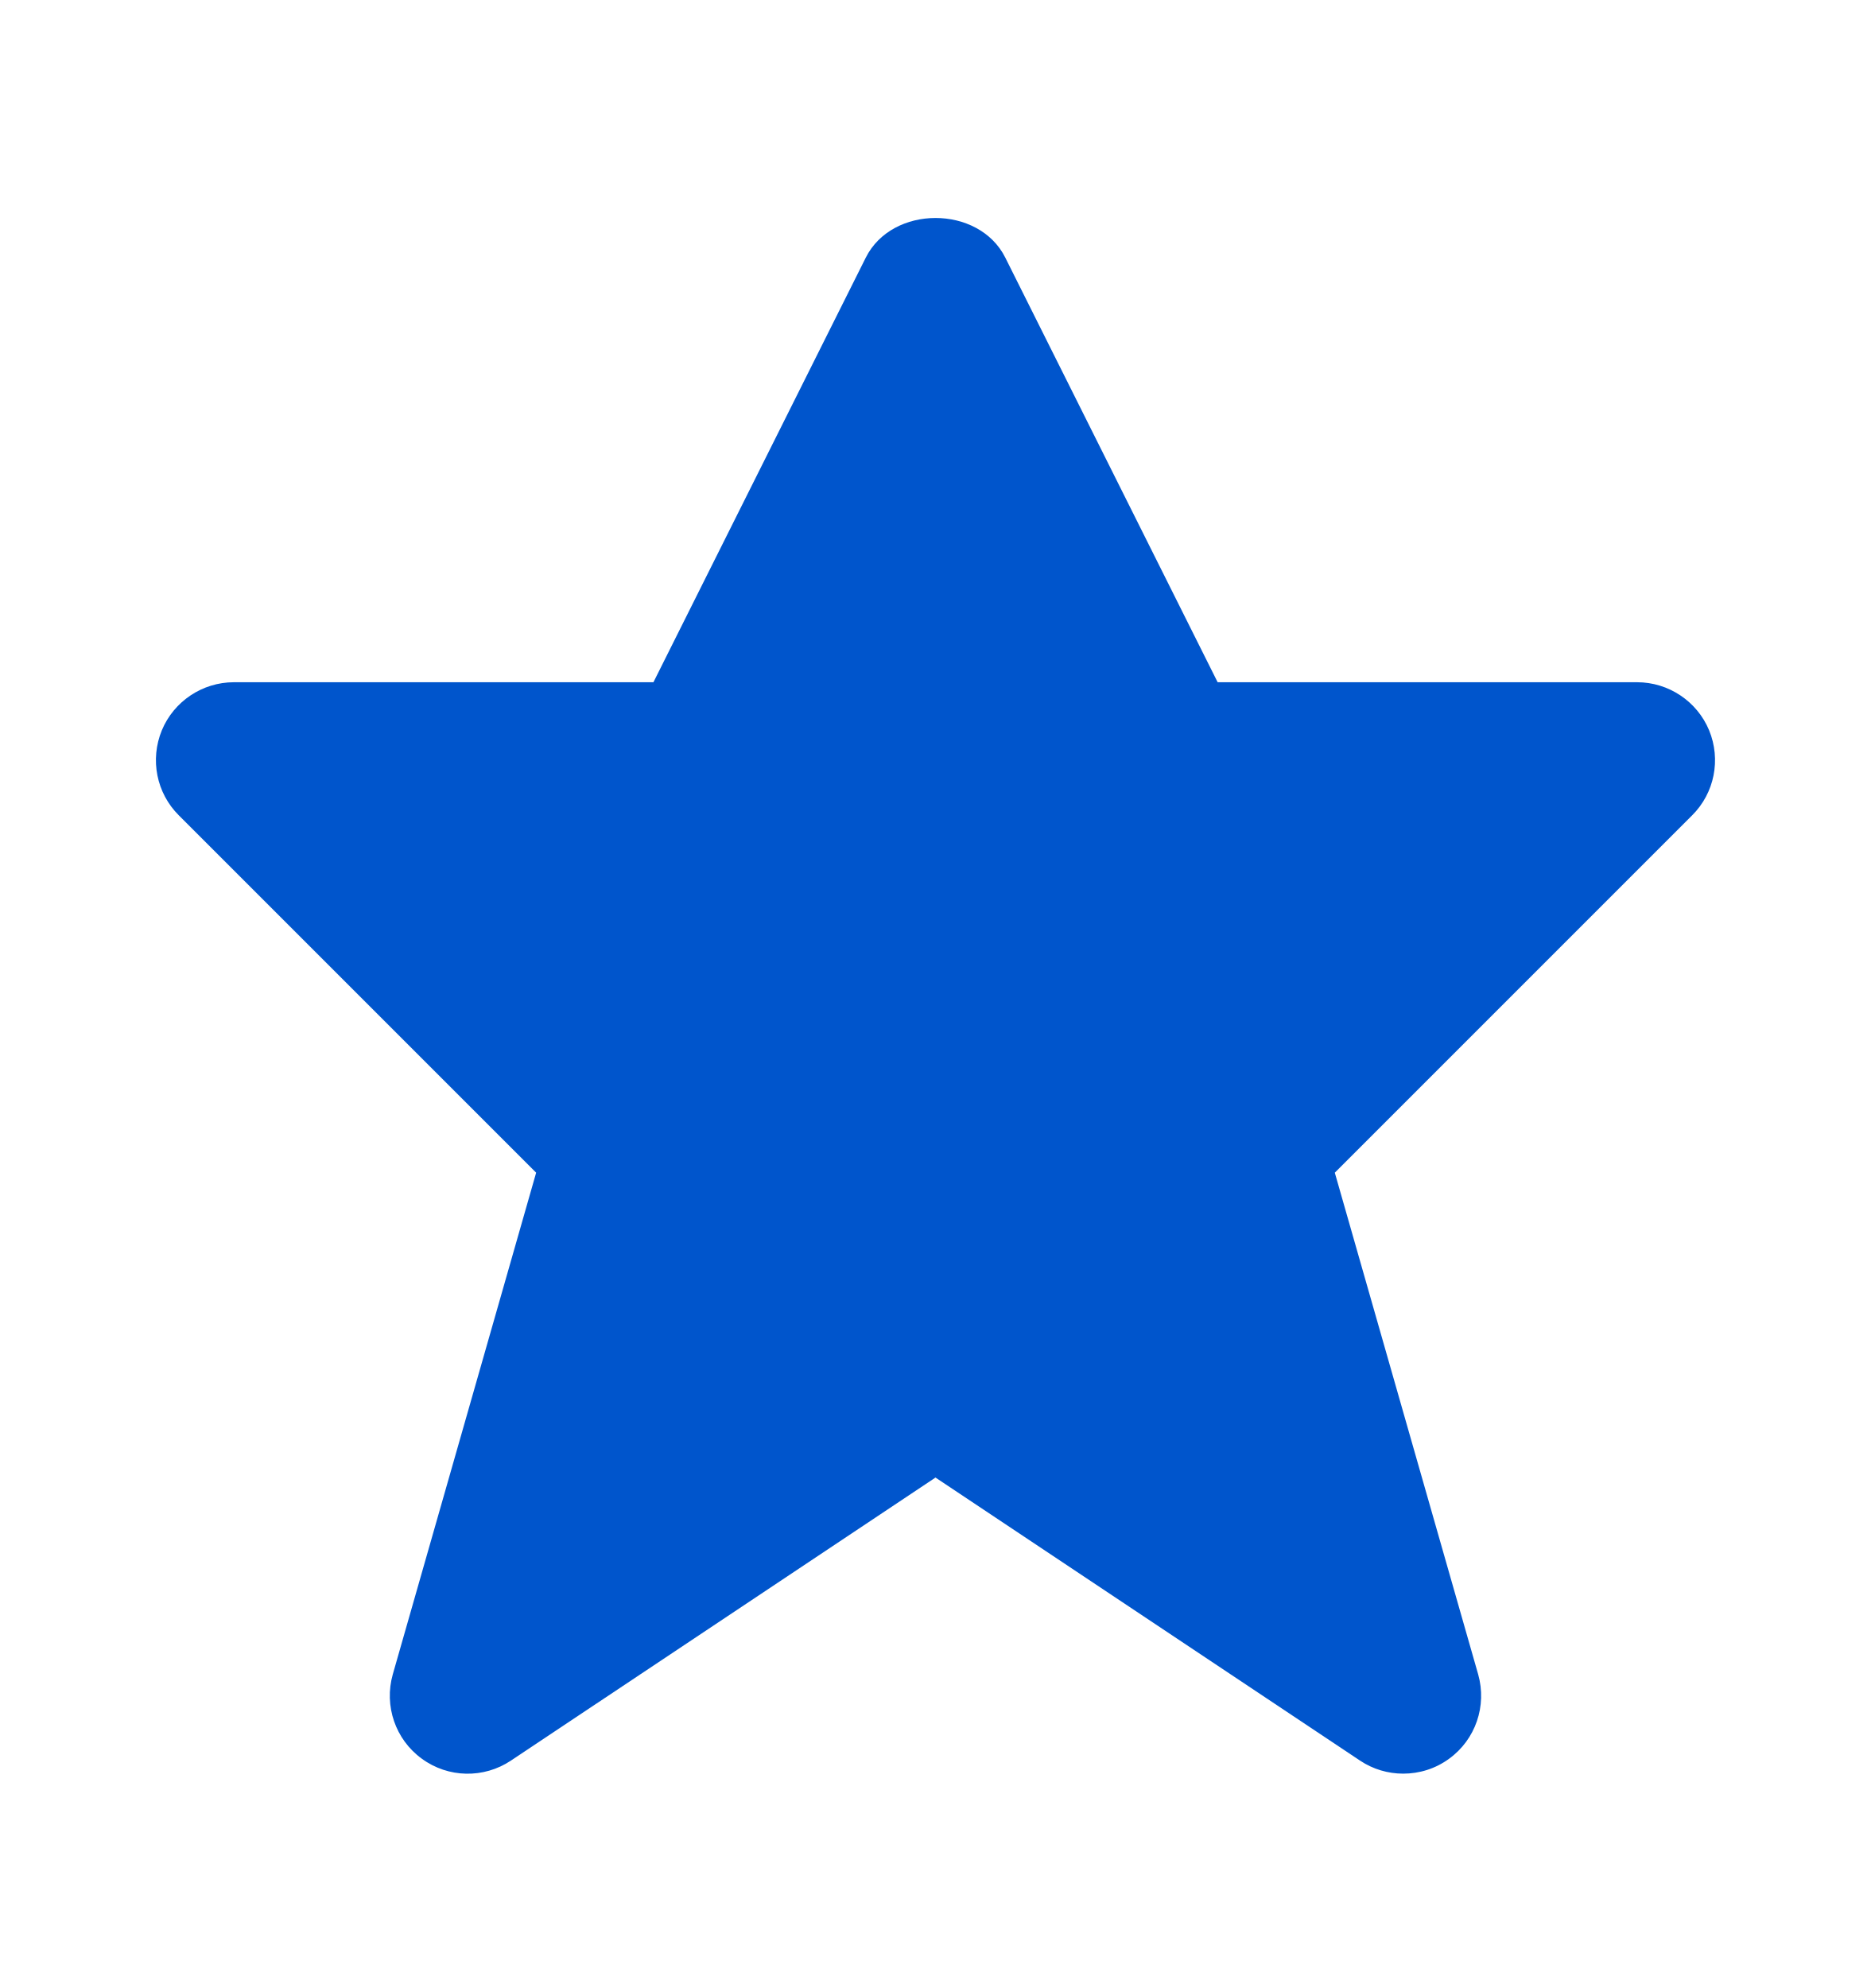
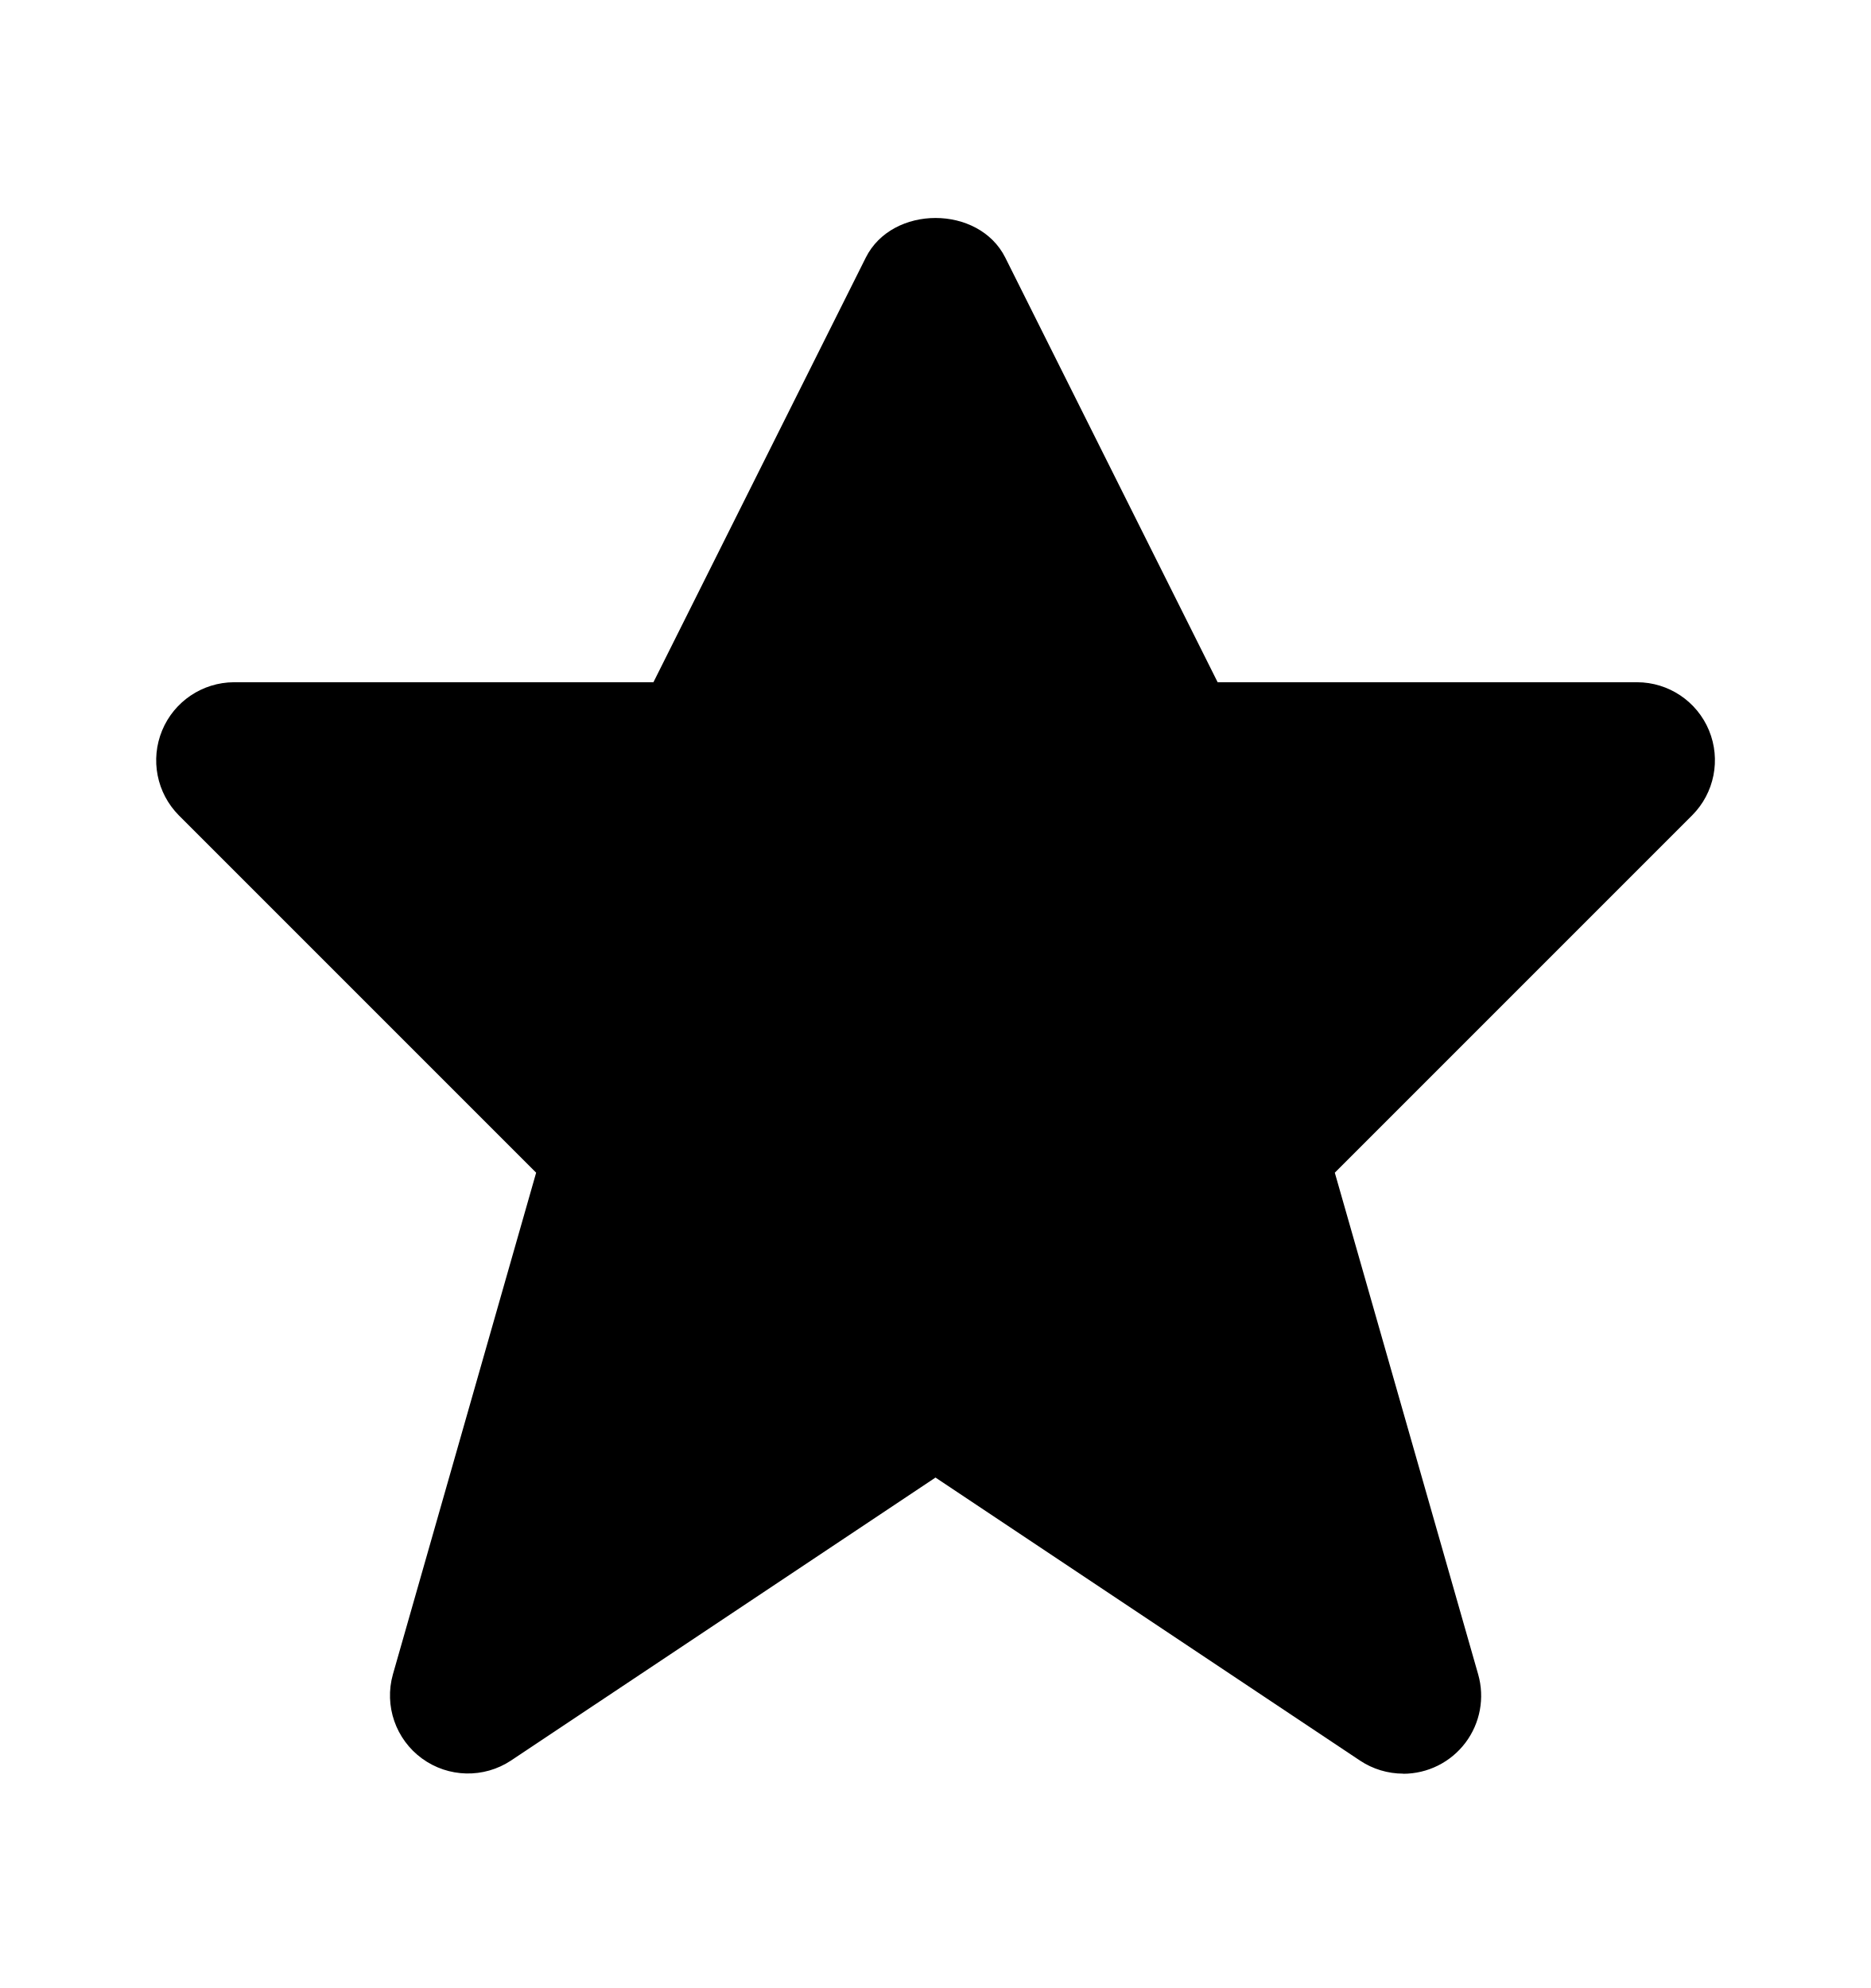
- <svg xmlns="http://www.w3.org/2000/svg" width="16" height="17" viewBox="0 0 16 17" fill="none">
-   <path d="M12 15.167C11.871 15.167 11.742 15.13 11.63 15.055L8 12.635L4.37 15.055C4.138 15.21 3.833 15.205 3.607 15.039C3.381 14.875 3.283 14.587 3.359 14.318L4.585 10.028L1.529 6.972C1.338 6.782 1.281 6.495 1.384 6.245C1.487 5.997 1.731 5.834 2 5.834H5.588L7.404 2.203C7.63 1.751 8.371 1.751 8.597 2.203L10.413 5.834H14C14.269 5.834 14.513 5.997 14.616 6.245C14.719 6.495 14.662 6.782 14.471 6.972L11.415 10.028L12.641 14.318C12.717 14.587 12.619 14.875 12.393 15.039C12.276 15.125 12.138 15.167 12 15.167Z" fill="#0055CC" />
+ <svg xmlns="http://www.w3.org/2000/svg" viewBox="0 0 16 17">
+   <path d="M12 15.167a.668.668 0 0 1-.37-.112L8 12.635l-3.63 2.42a.667.667 0 0 1-1.01-.737l1.225-4.29-3.056-3.056A.668.668 0 0 1 2 5.834h3.588l1.816-3.631c.226-.452.967-.452 1.193 0l1.816 3.631H14a.667.667 0 0 1 .471 1.138l-3.056 3.056 1.226 4.29a.667.667 0 0 1-.641.85Z" />
</svg>
